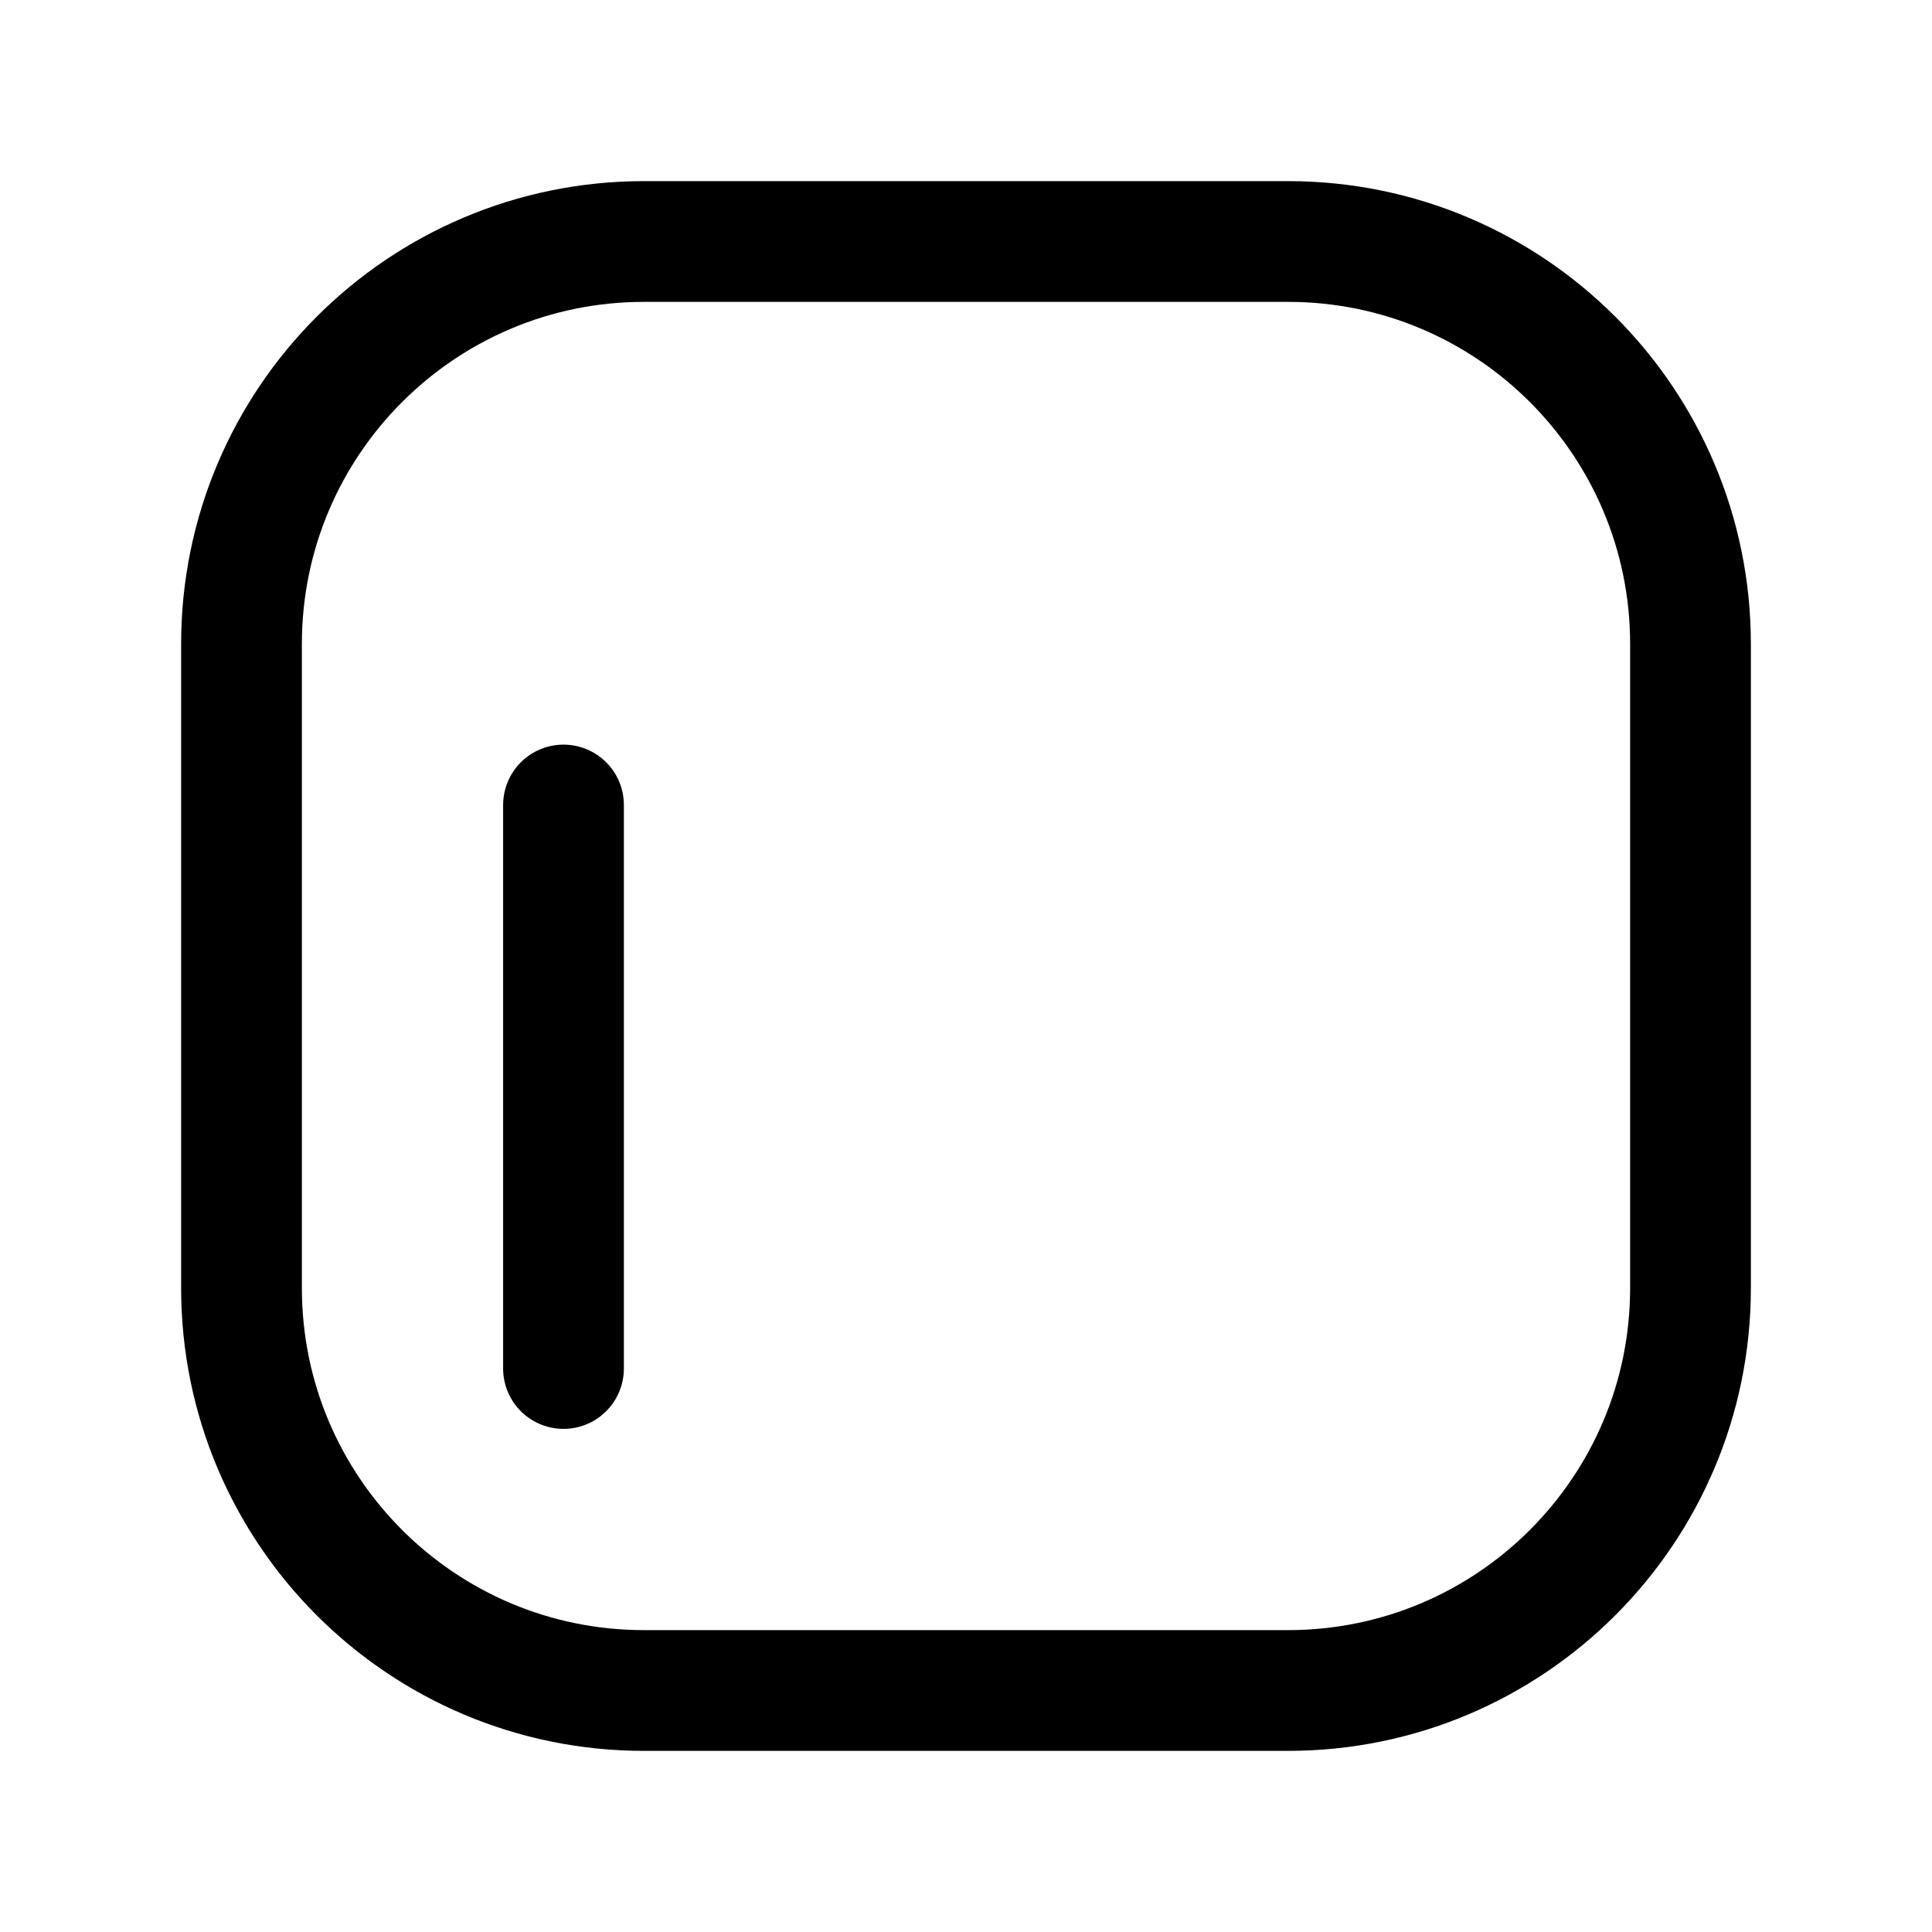
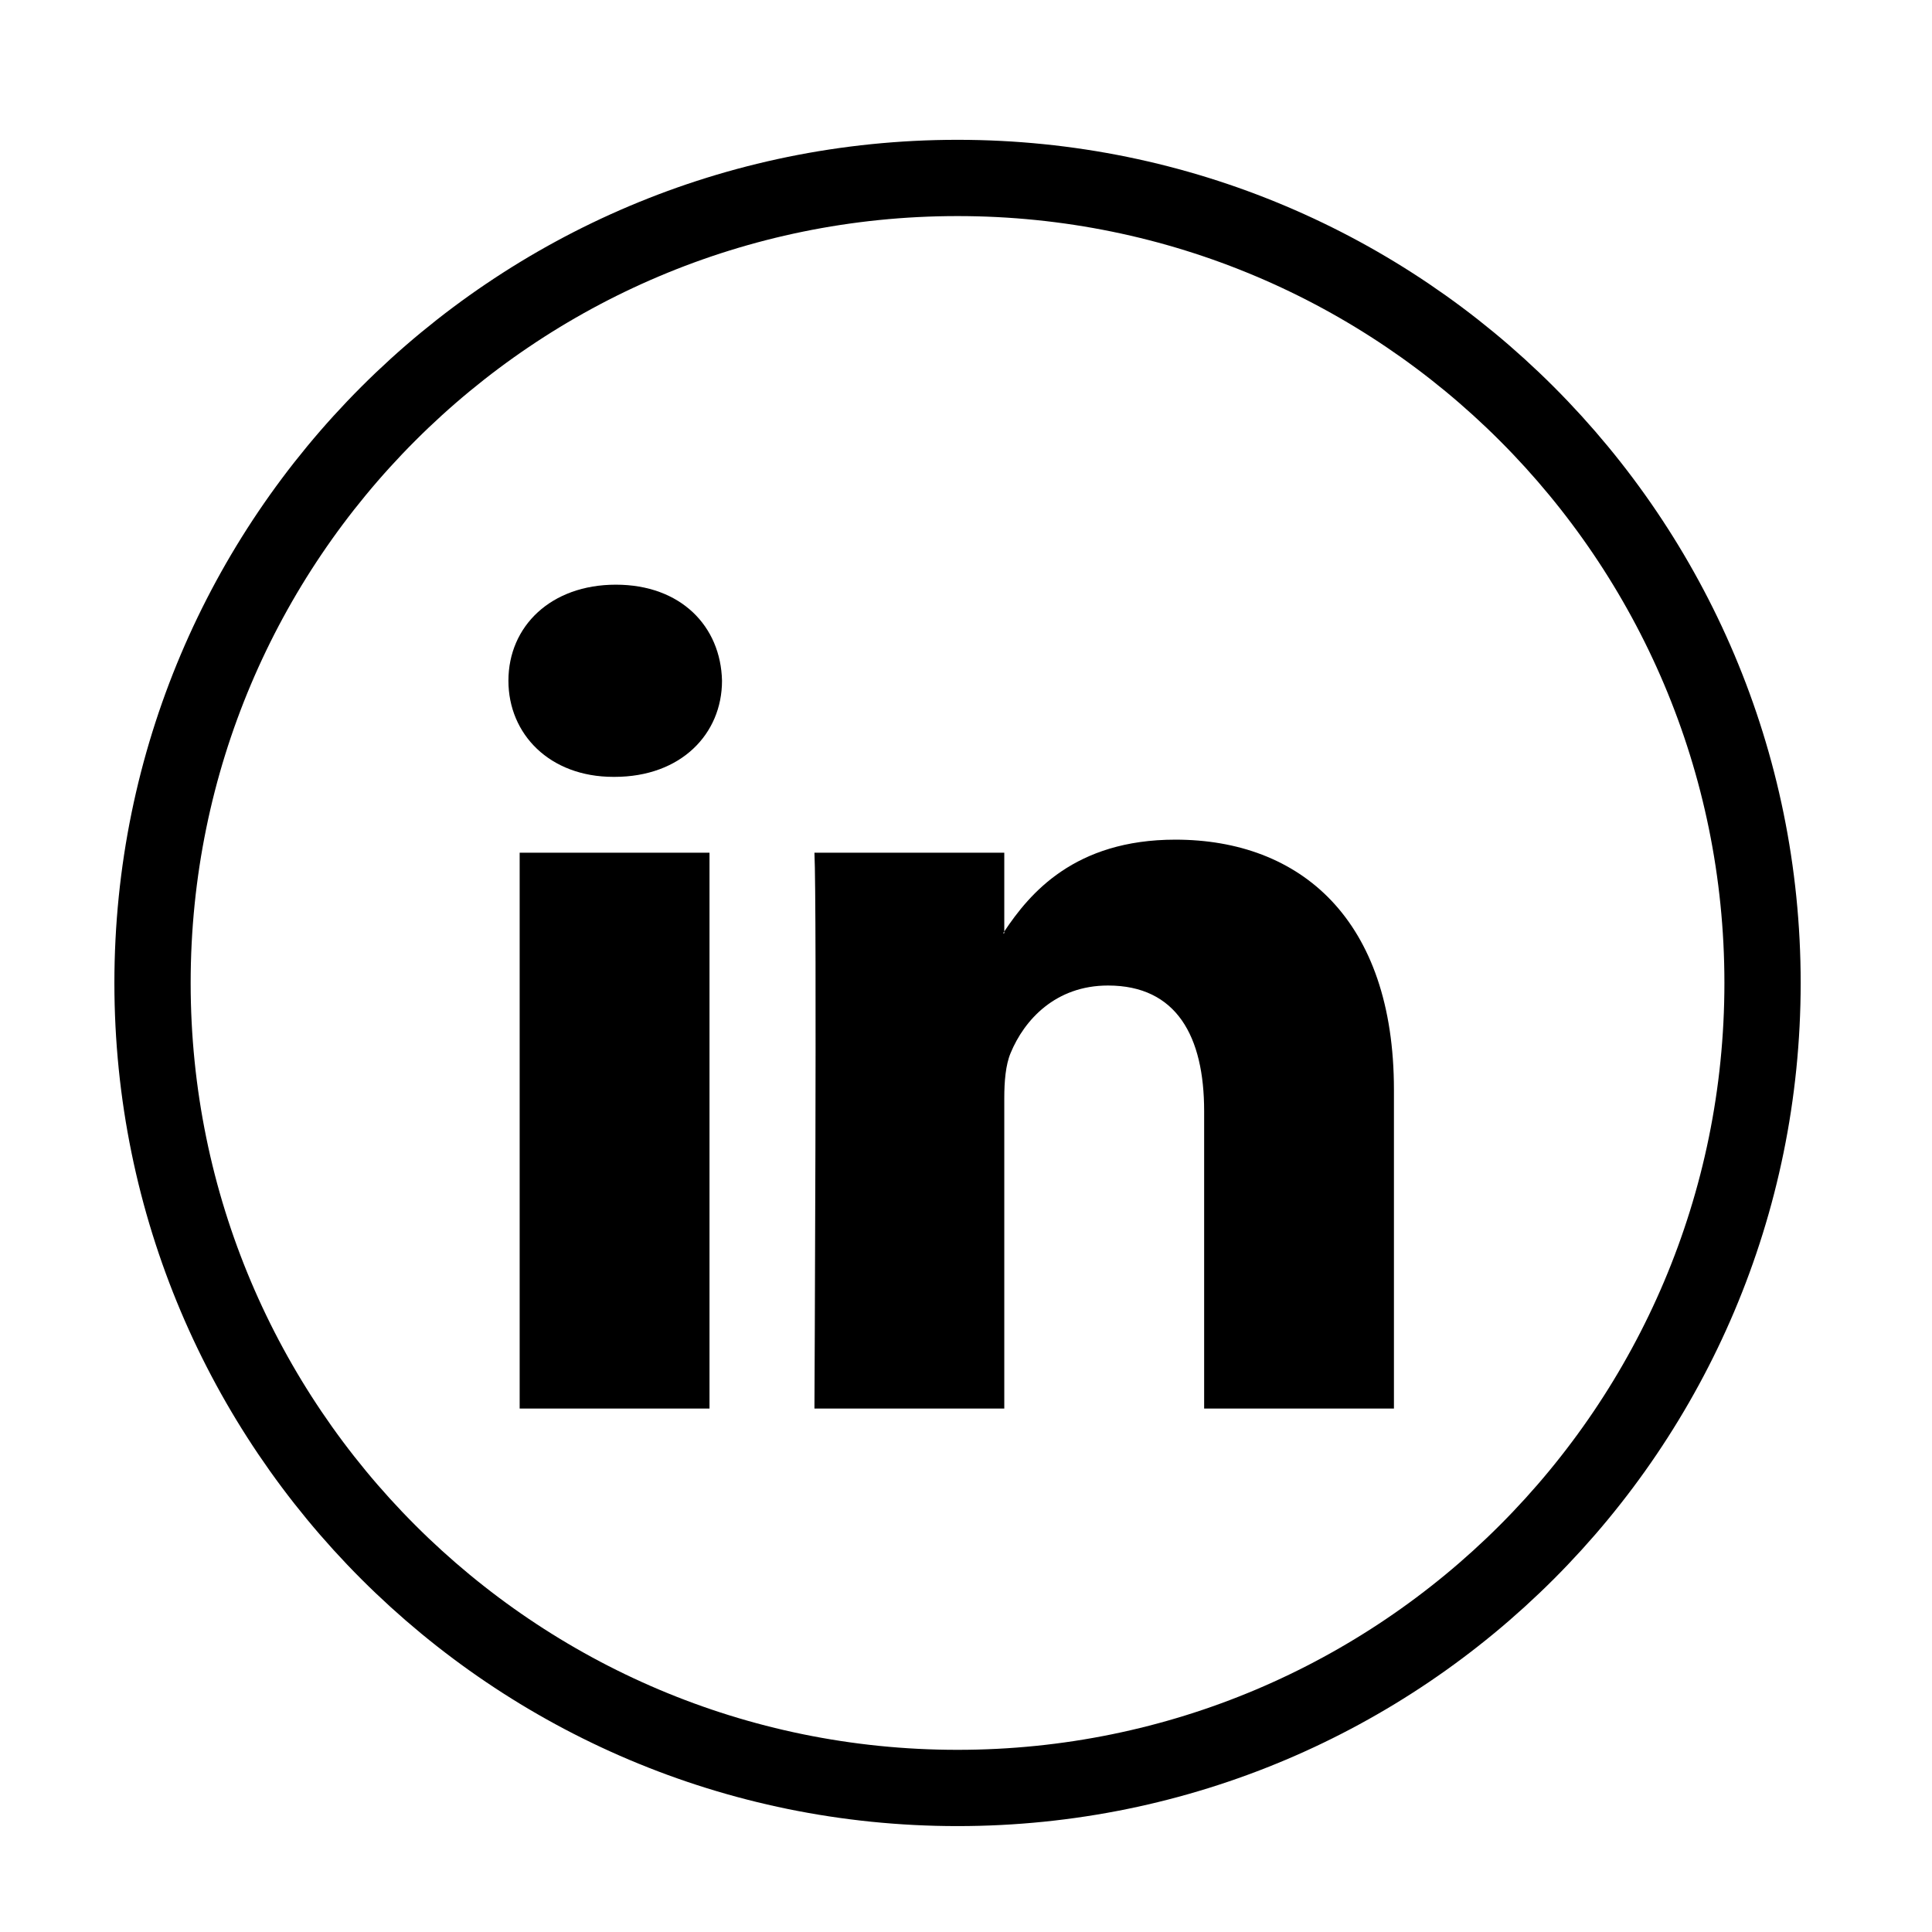
- <svg xmlns="http://www.w3.org/2000/svg" width="24px" height="24px" stroke-width="1.5" viewBox="0 0 24 24" fill="none" color="#000000">
-   <path d="M21 8v8a5 5 0 01-5 5H8a5 5 0 01-5-5V8a5 5 0 015-5h8a5 5 0 015 5zM7 17v-7" stroke="#000000" stroke-width="1.5" stroke-linecap="round" stroke-linejoin="round" />
-   <path d="M11 17v-3.25M11 10v3.75m0 0c0-3.75 6-3.75 6 0V17M7 7.01l.01-.011" />
+ <svg xmlns="http://www.w3.org/2000/svg" width="38" height="38" viewBox="0 0 38 37" fill="none">
+   <path d="M27.417 20.936V27.205H23.684V21.355C23.684 19.886 23.144 18.884 21.793 18.884C20.762 18.884 20.147 19.559 19.877 20.213C19.779 20.447 19.753 20.773 19.753 21.099V27.205H16.019C16.019 27.205 16.07 17.298 16.019 16.272H19.753V17.821L19.729 17.856H19.753V17.821C20.25 17.074 21.134 16.015 23.118 16.015C25.574 16.015 27.417 17.578 27.417 20.936ZM12.113 11C10.836 11 10 11.817 10 12.889C10 13.941 10.812 14.78 12.064 14.78H12.088C13.391 14.78 14.201 13.939 14.201 12.889C14.177 11.817 13.391 11 12.113 11ZM10.221 27.205H13.955V16.272H10.221V27.205Z" fill="black" />
+   <path d="M18.833 34.667C27.578 34.667 34.667 27.578 34.667 18.833C34.667 10.089 27.578 3 18.833 3C10.089 3 3 10.089 3 18.833C3 27.578 10.089 34.667 18.833 34.667Z" stroke="black" stroke-width="1.5" stroke-linecap="round" stroke-linejoin="round" />
</svg>
